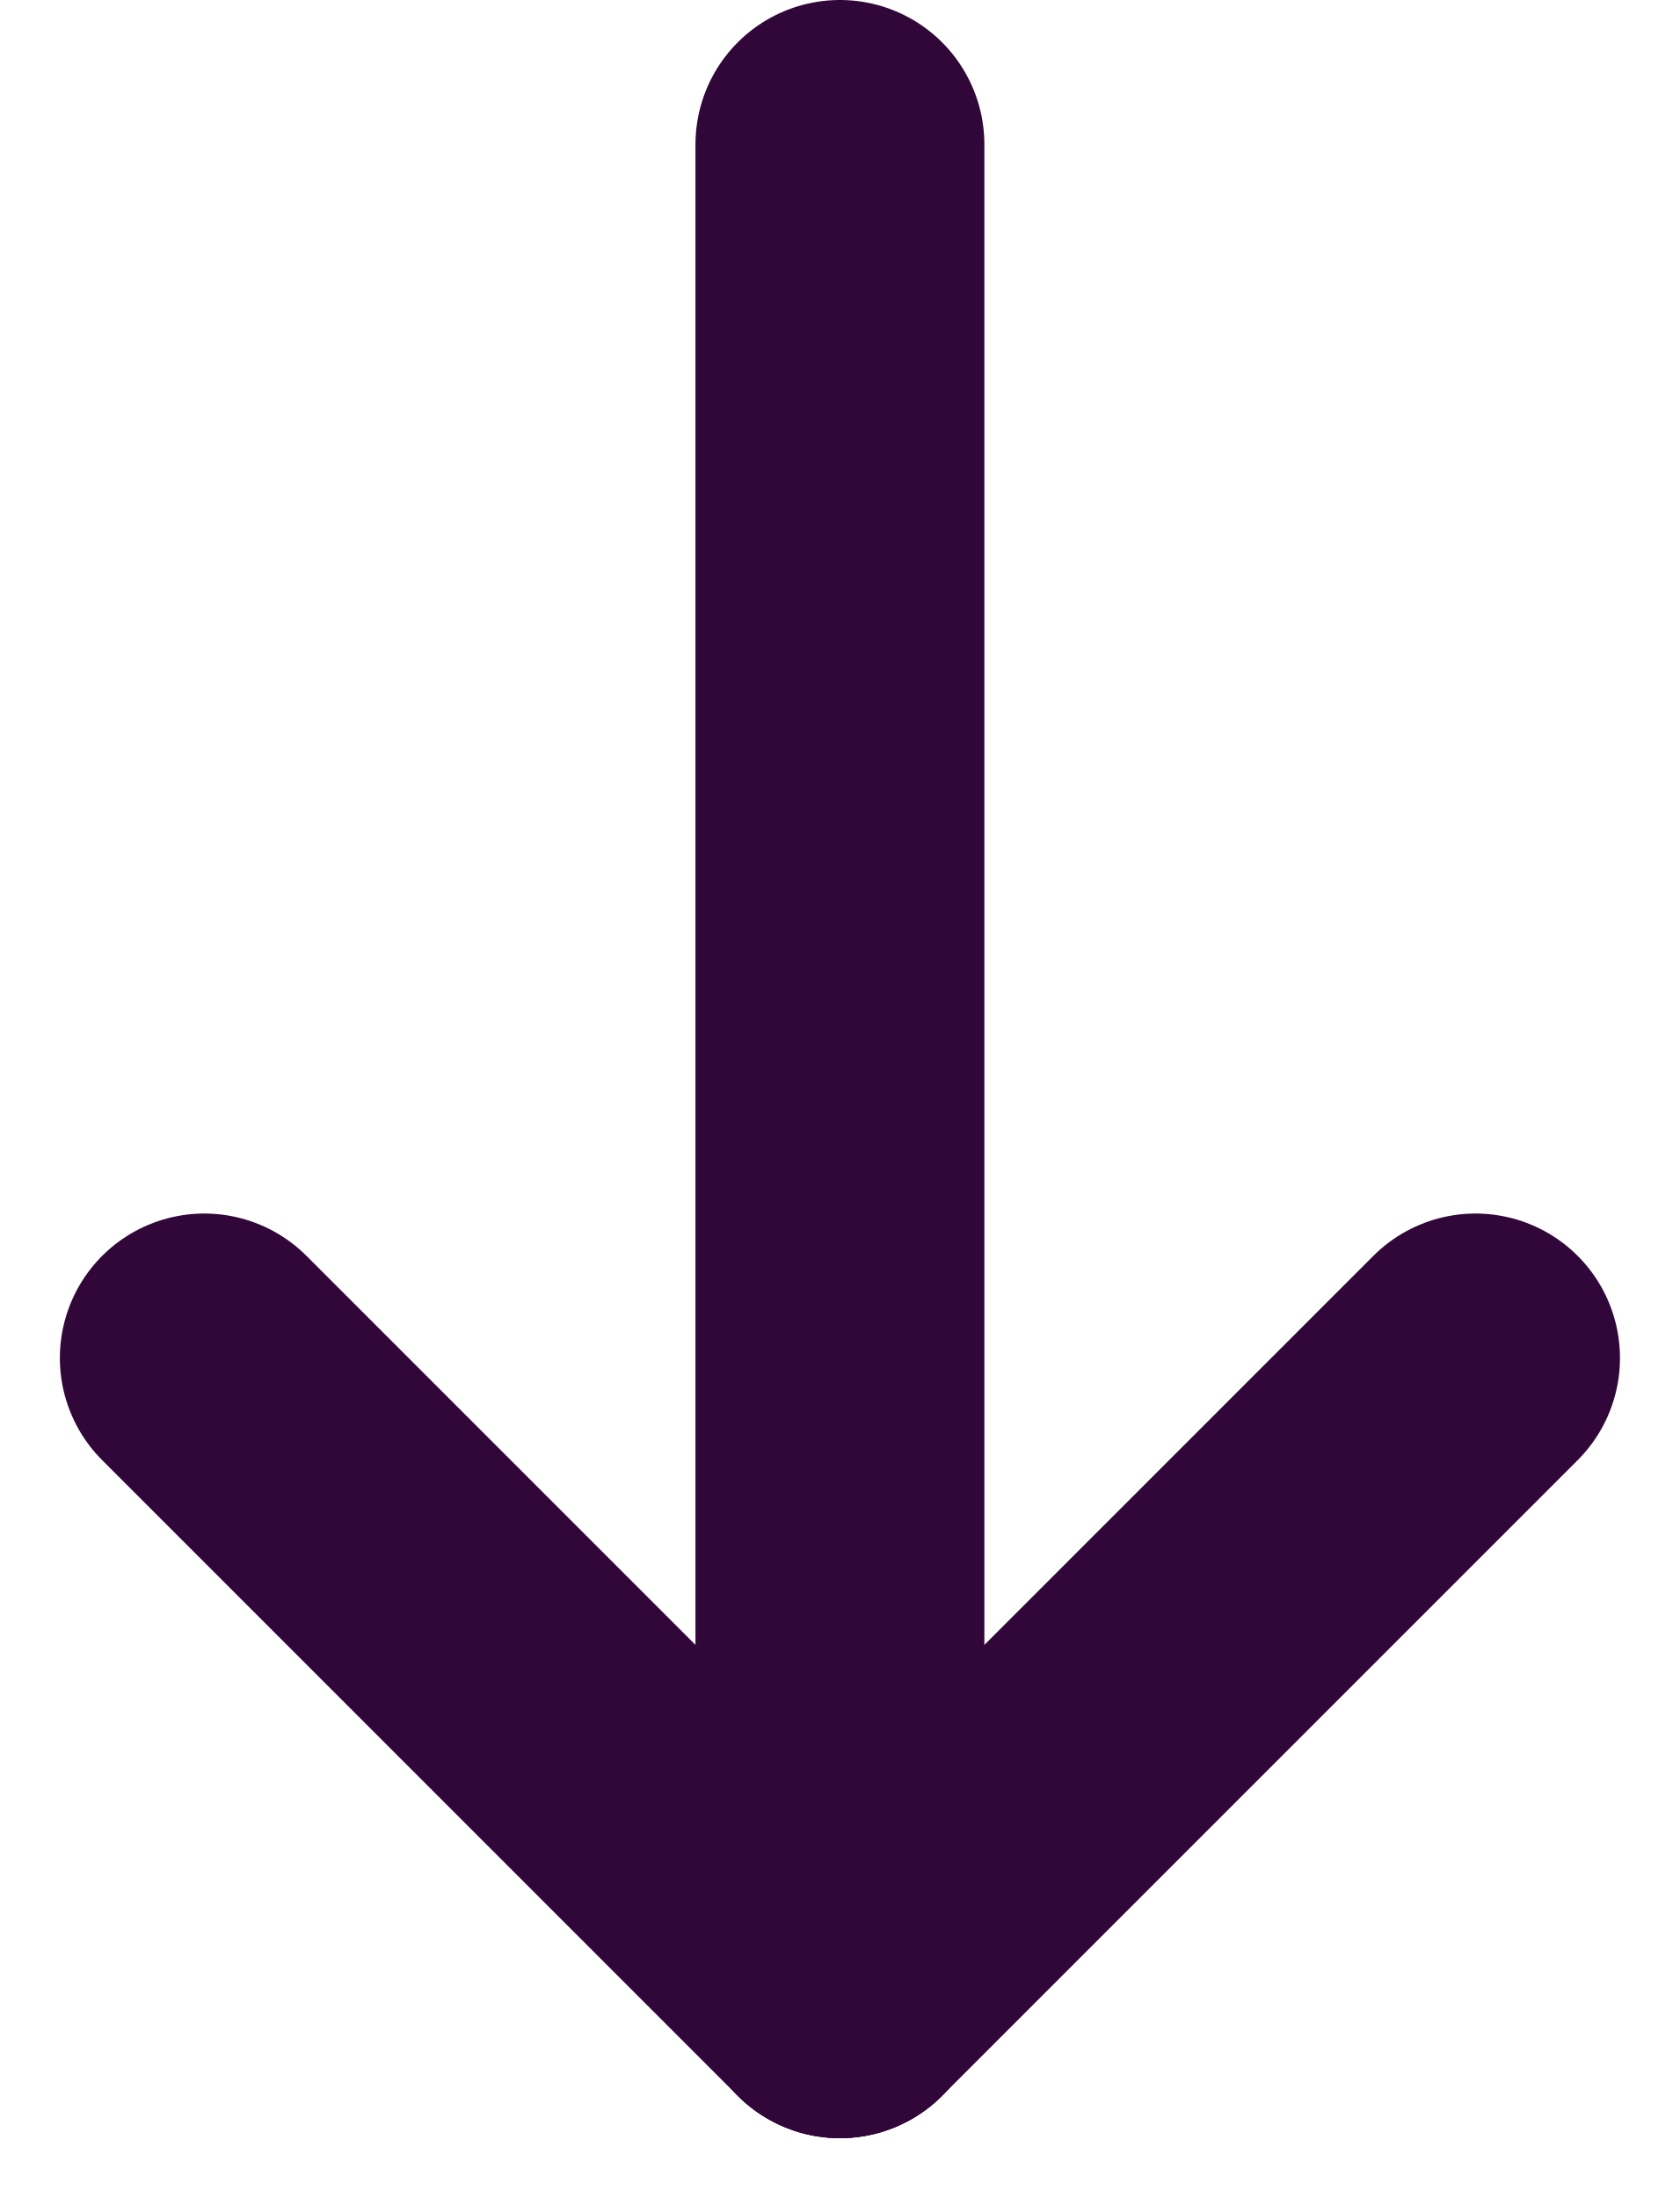
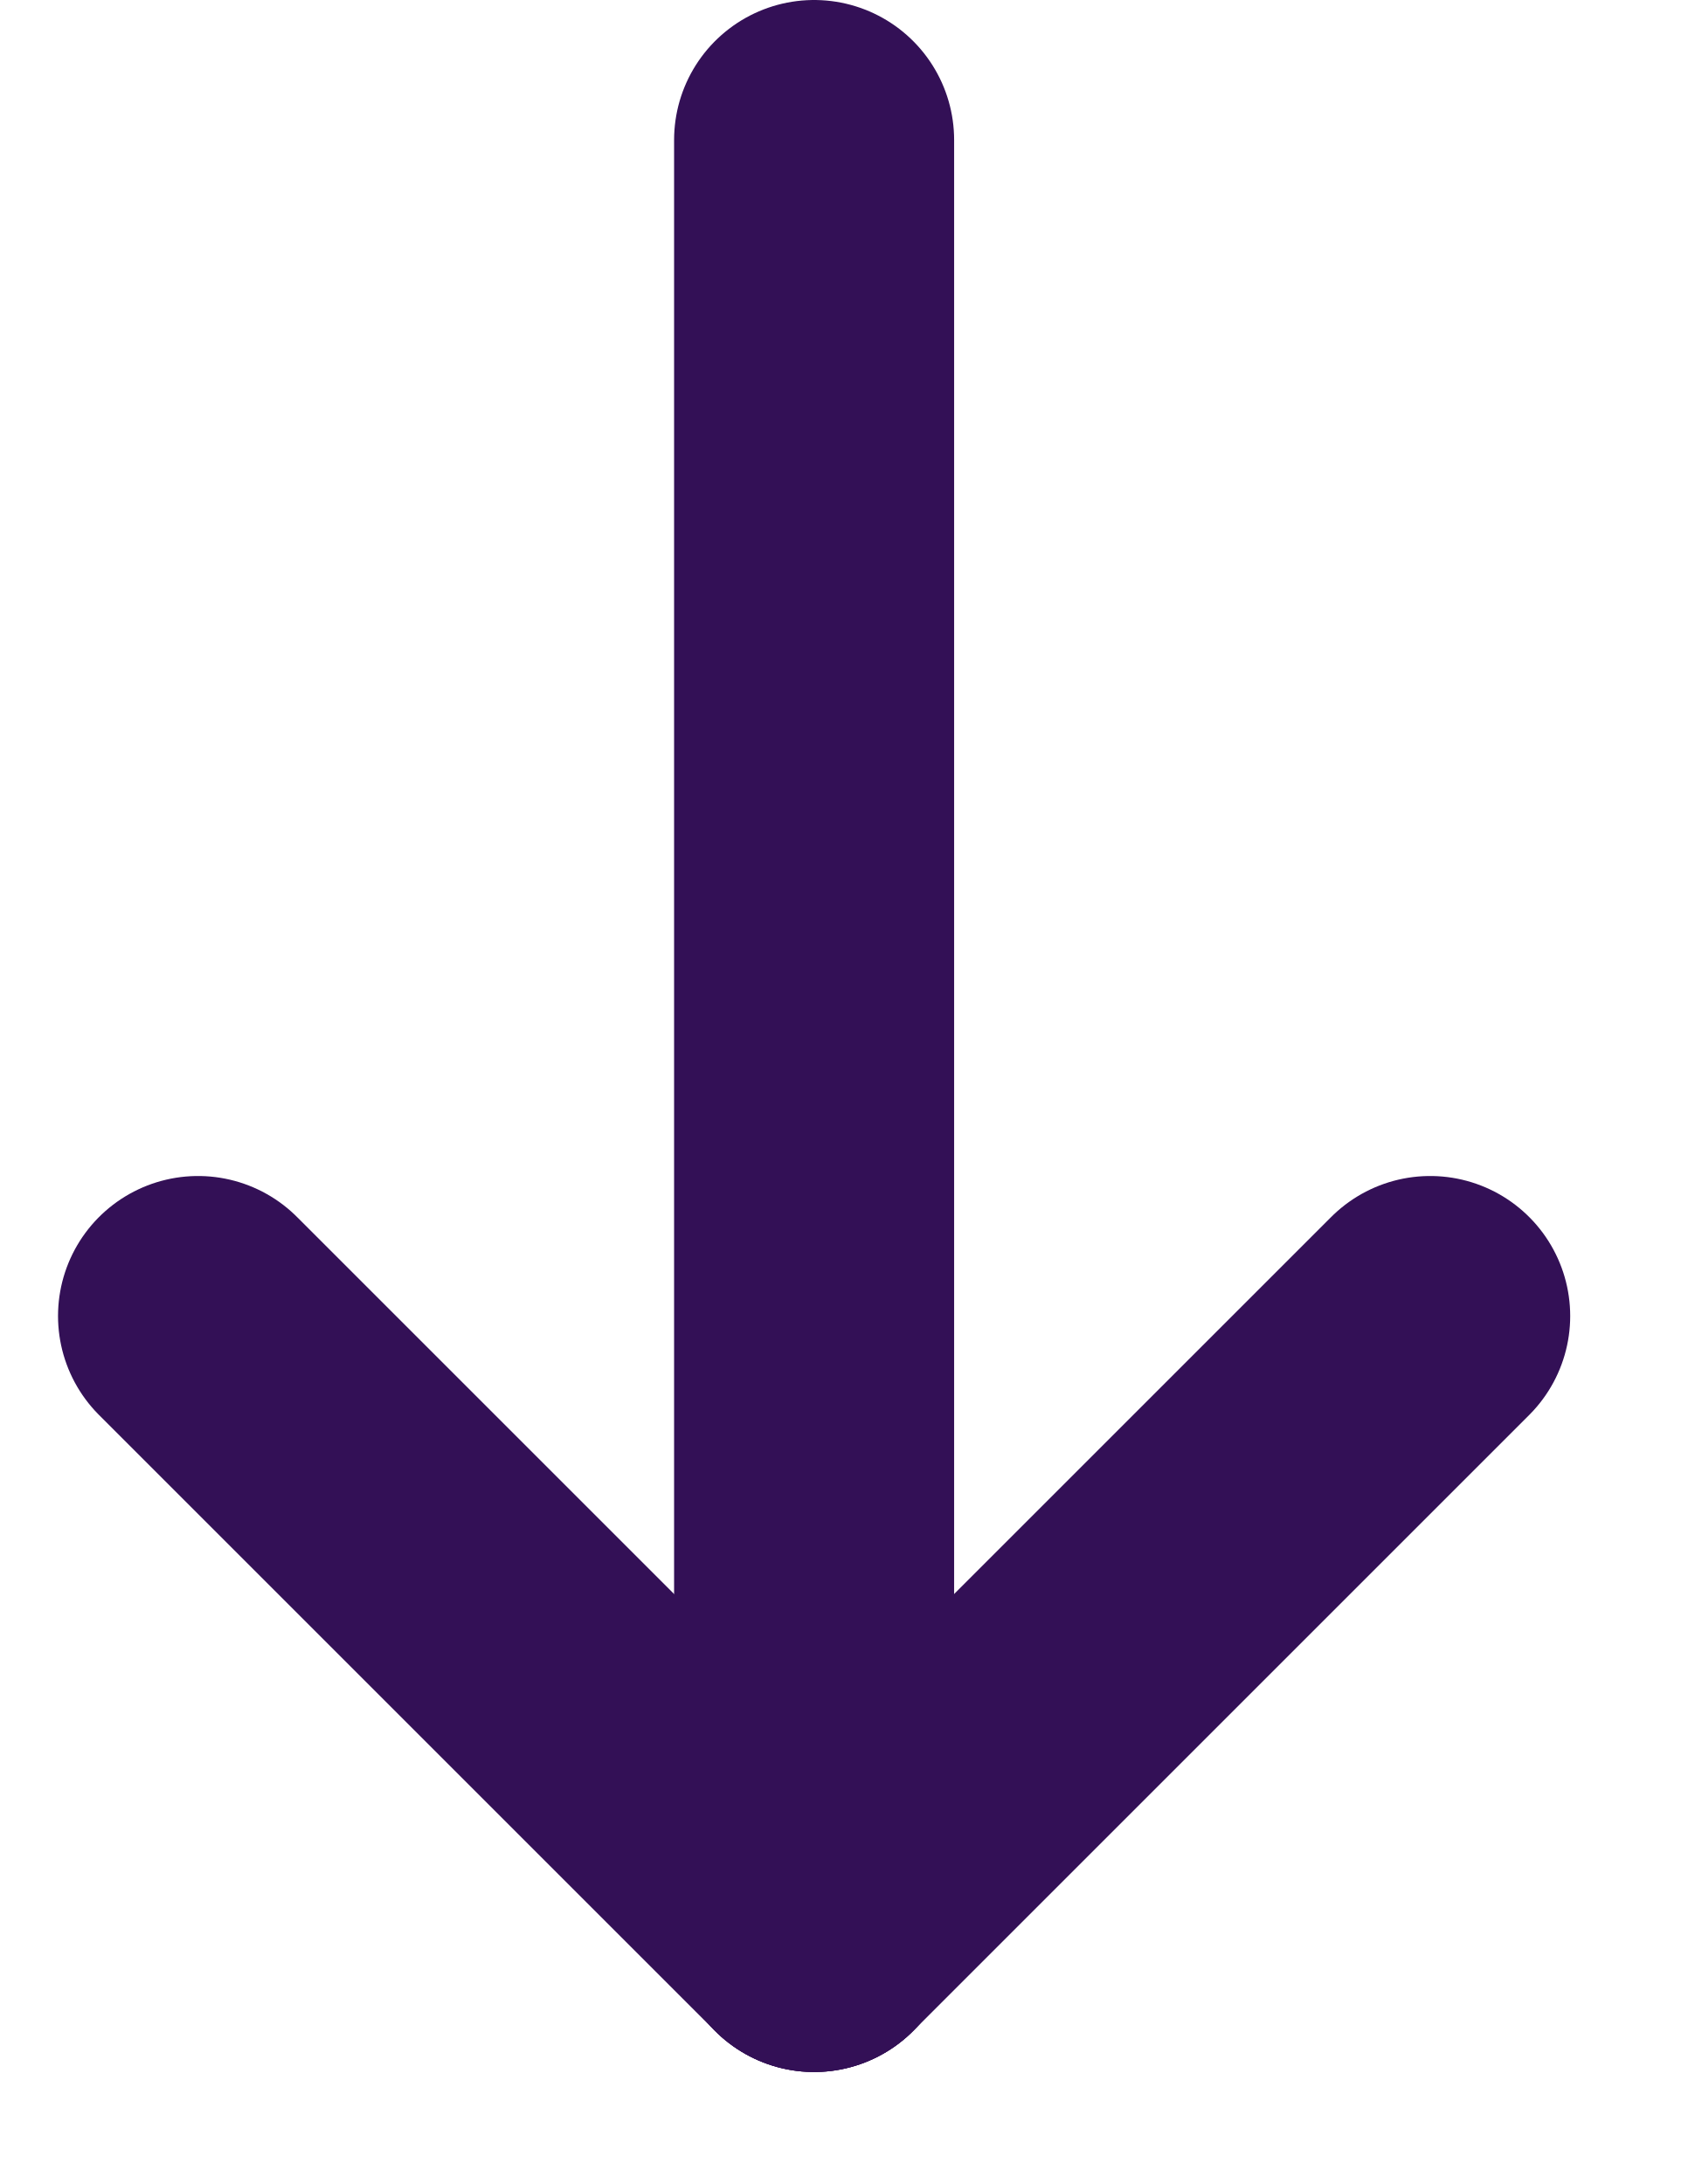
- <svg xmlns="http://www.w3.org/2000/svg" width="29.071" height="38.036" viewBox="0 0 29.071 38.036">
-   <g id="Group_1" data-name="Group 1" transform="translate(-10.964 -9)">
-     <line id="Line_1" data-name="Line 1" y2="32" transform="translate(25.5 11.5)" fill="none" stroke="#310639" stroke-linecap="round" stroke-width="5" />
-     <line id="Line_2" data-name="Line 2" x1="11" y2="11" transform="translate(25.5 32.5)" fill="none" stroke="#310639" stroke-linecap="round" stroke-width="5" />
-     <line id="Line_3" data-name="Line 3" x2="11" y2="11" transform="translate(14.5 32.5)" fill="none" stroke="#310639" stroke-linecap="round" stroke-width="5" />
-   </g>
+ <svg xmlns="http://www.w3.org/2000/svg" width="30" height="39" viewBox="0 0 30 39" fill="none">
+   <path d="M14.536 2.5V34.5" stroke="#331056" stroke-width="5" stroke-linecap="round" />
+   <path d="M25.536 23.5L14.536 34.5" stroke="#331056" stroke-width="5" stroke-linecap="round" />
+   <path d="M3.536 23.5L14.536 34.5" stroke="#331056" stroke-width="5" stroke-linecap="round" />
</svg>
